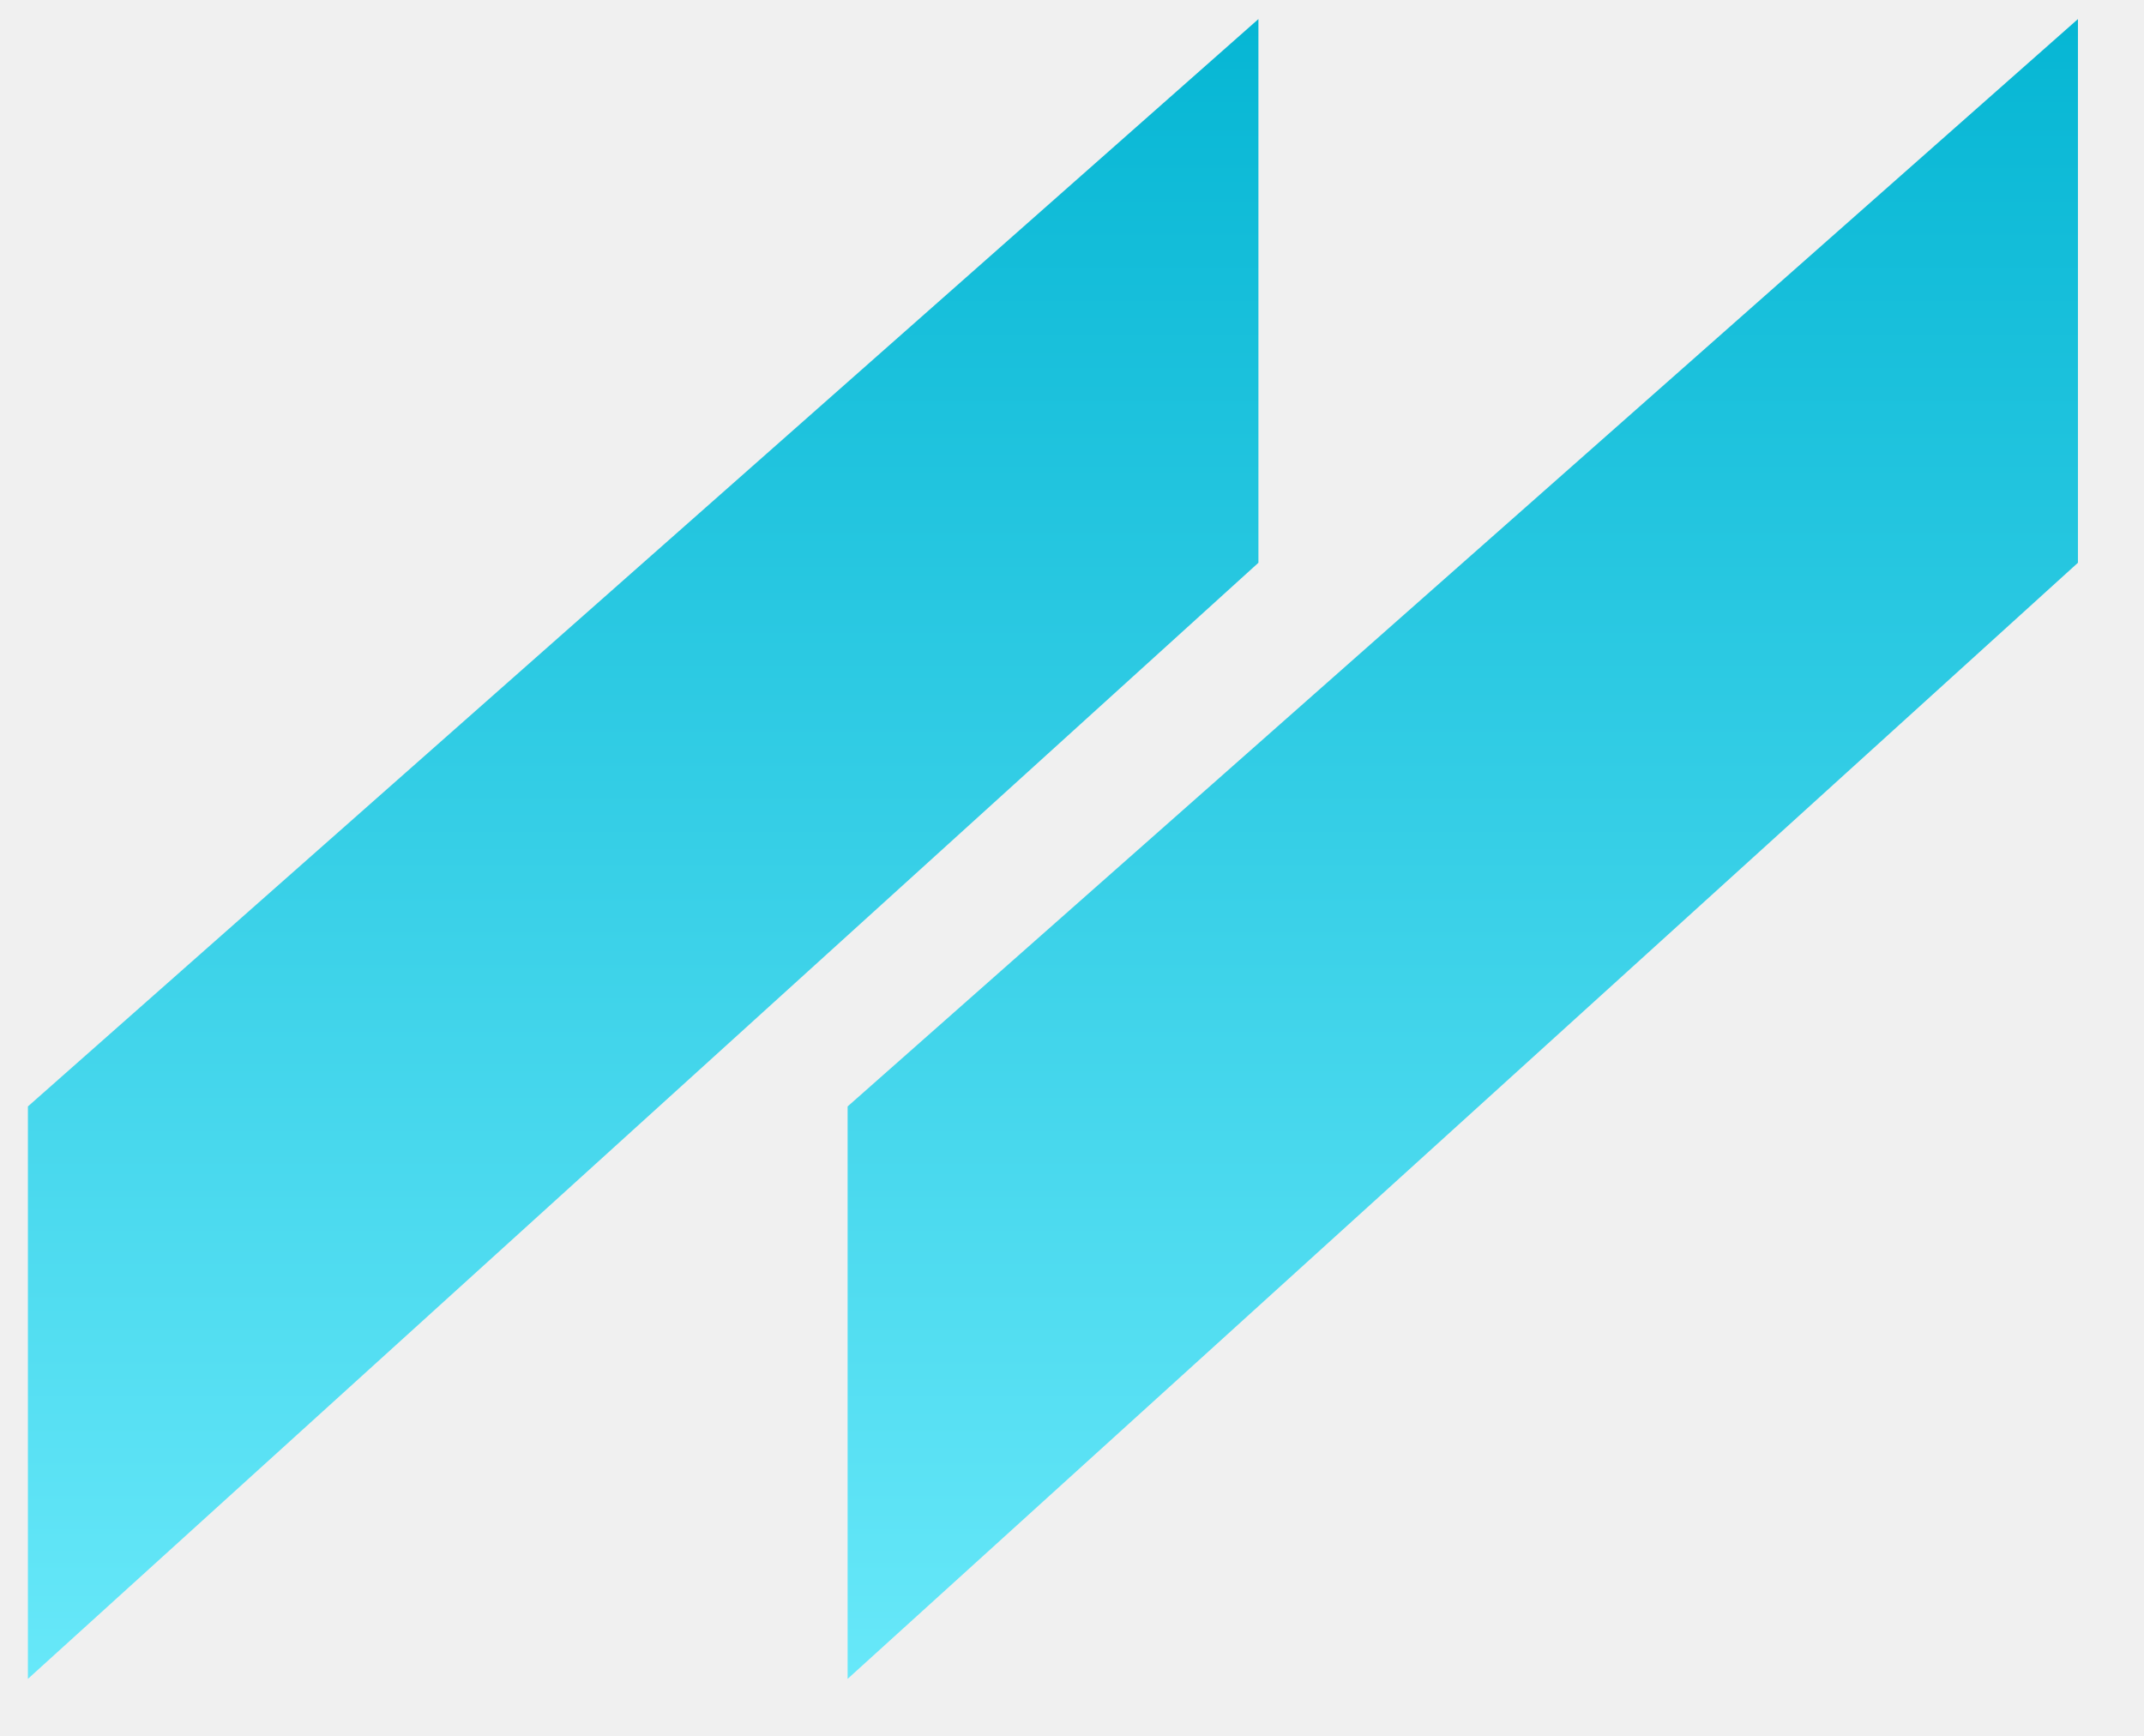
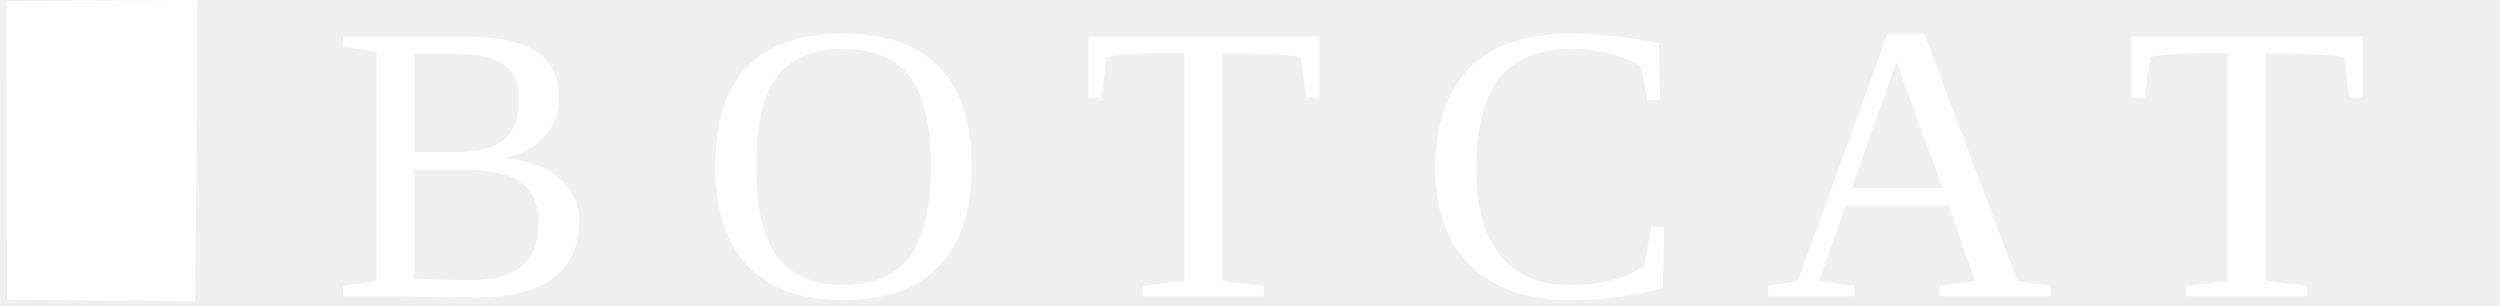
- <svg xmlns="http://www.w3.org/2000/svg" xmlns:xlink="http://www.w3.org/1999/xlink" version="1.1" preserveAspectRatio="xMidYMid meet" viewBox="344.564 330.278 111.737 91.218" width="53.87" height="43.61">
-   <defs>
-     <path d="M453.3 331.28L453.3 359.85L388.64 418.5L388.64 388.42L453.3 331.28Z" id="aFZf6T5ED" />
-     <linearGradient id="gradientb2ThqnP5Op" gradientUnits="userSpaceOnUse" x1="420.97" y1="331.28" x2="420.97" y2="418.5">
-       <stop style="stop-color: #06b6d4;stop-opacity: 1" offset="0%" />
-       <stop style="stop-color: #67e8f9;stop-opacity: 1" offset="100%" />
-     </linearGradient>
-     <path d="M410.23 331.28L410.23 359.85L345.56 418.5L345.56 388.42L410.23 331.28Z" id="a9fehgwfM" />
-     <linearGradient id="gradientk1wNV9Ostb" gradientUnits="userSpaceOnUse" x1="377.89" y1="331.28" x2="377.89" y2="418.5">
-       <stop style="stop-color: #06b6d4;stop-opacity: 1" offset="0%" />
-       <stop style="stop-color: #67e8f9;stop-opacity: 1" offset="100%" />
-     </linearGradient>
-   </defs>
-   <g>
-     <g>
-       <use xlink:href="#aFZf6T5ED" opacity="1" fill="url(#gradientb2ThqnP5Op)" />
-     </g>
-     <g>
-       <use xlink:href="#a9fehgwfM" opacity="1" fill="url(#gradientk1wNV9Ostb)" />
-     </g>
-   </g>
+ <svg xmlns="http://www.w3.org/2000/svg" version="1.1" preserveAspectRatio="xMidYMid" viewBox="344.564 330.278 294.649 36.293" width="142.055" height="17.351" id="svg6">
+   <defs id="defs4" />
+   <path style="fill:#ffffff;stroke-width:0.901" d="m 344.093,330.4 22.691,-0.122 -0.244,35.826 -22.387,-0.218 z" id="path8" />
+   <text xml:space="preserve" style="font-size:47.388px;fill:#ffffff;stroke-width:3.949" x="380.795" y="367.323" id="text1" transform="scale(1.005025,0.9949997)">
+     <tspan id="tspan1" style="fill:#ffffff;stroke-width:3.949" x="380.795" y="367.323">B O T C A T</tspan>
+   </text>
</svg>
